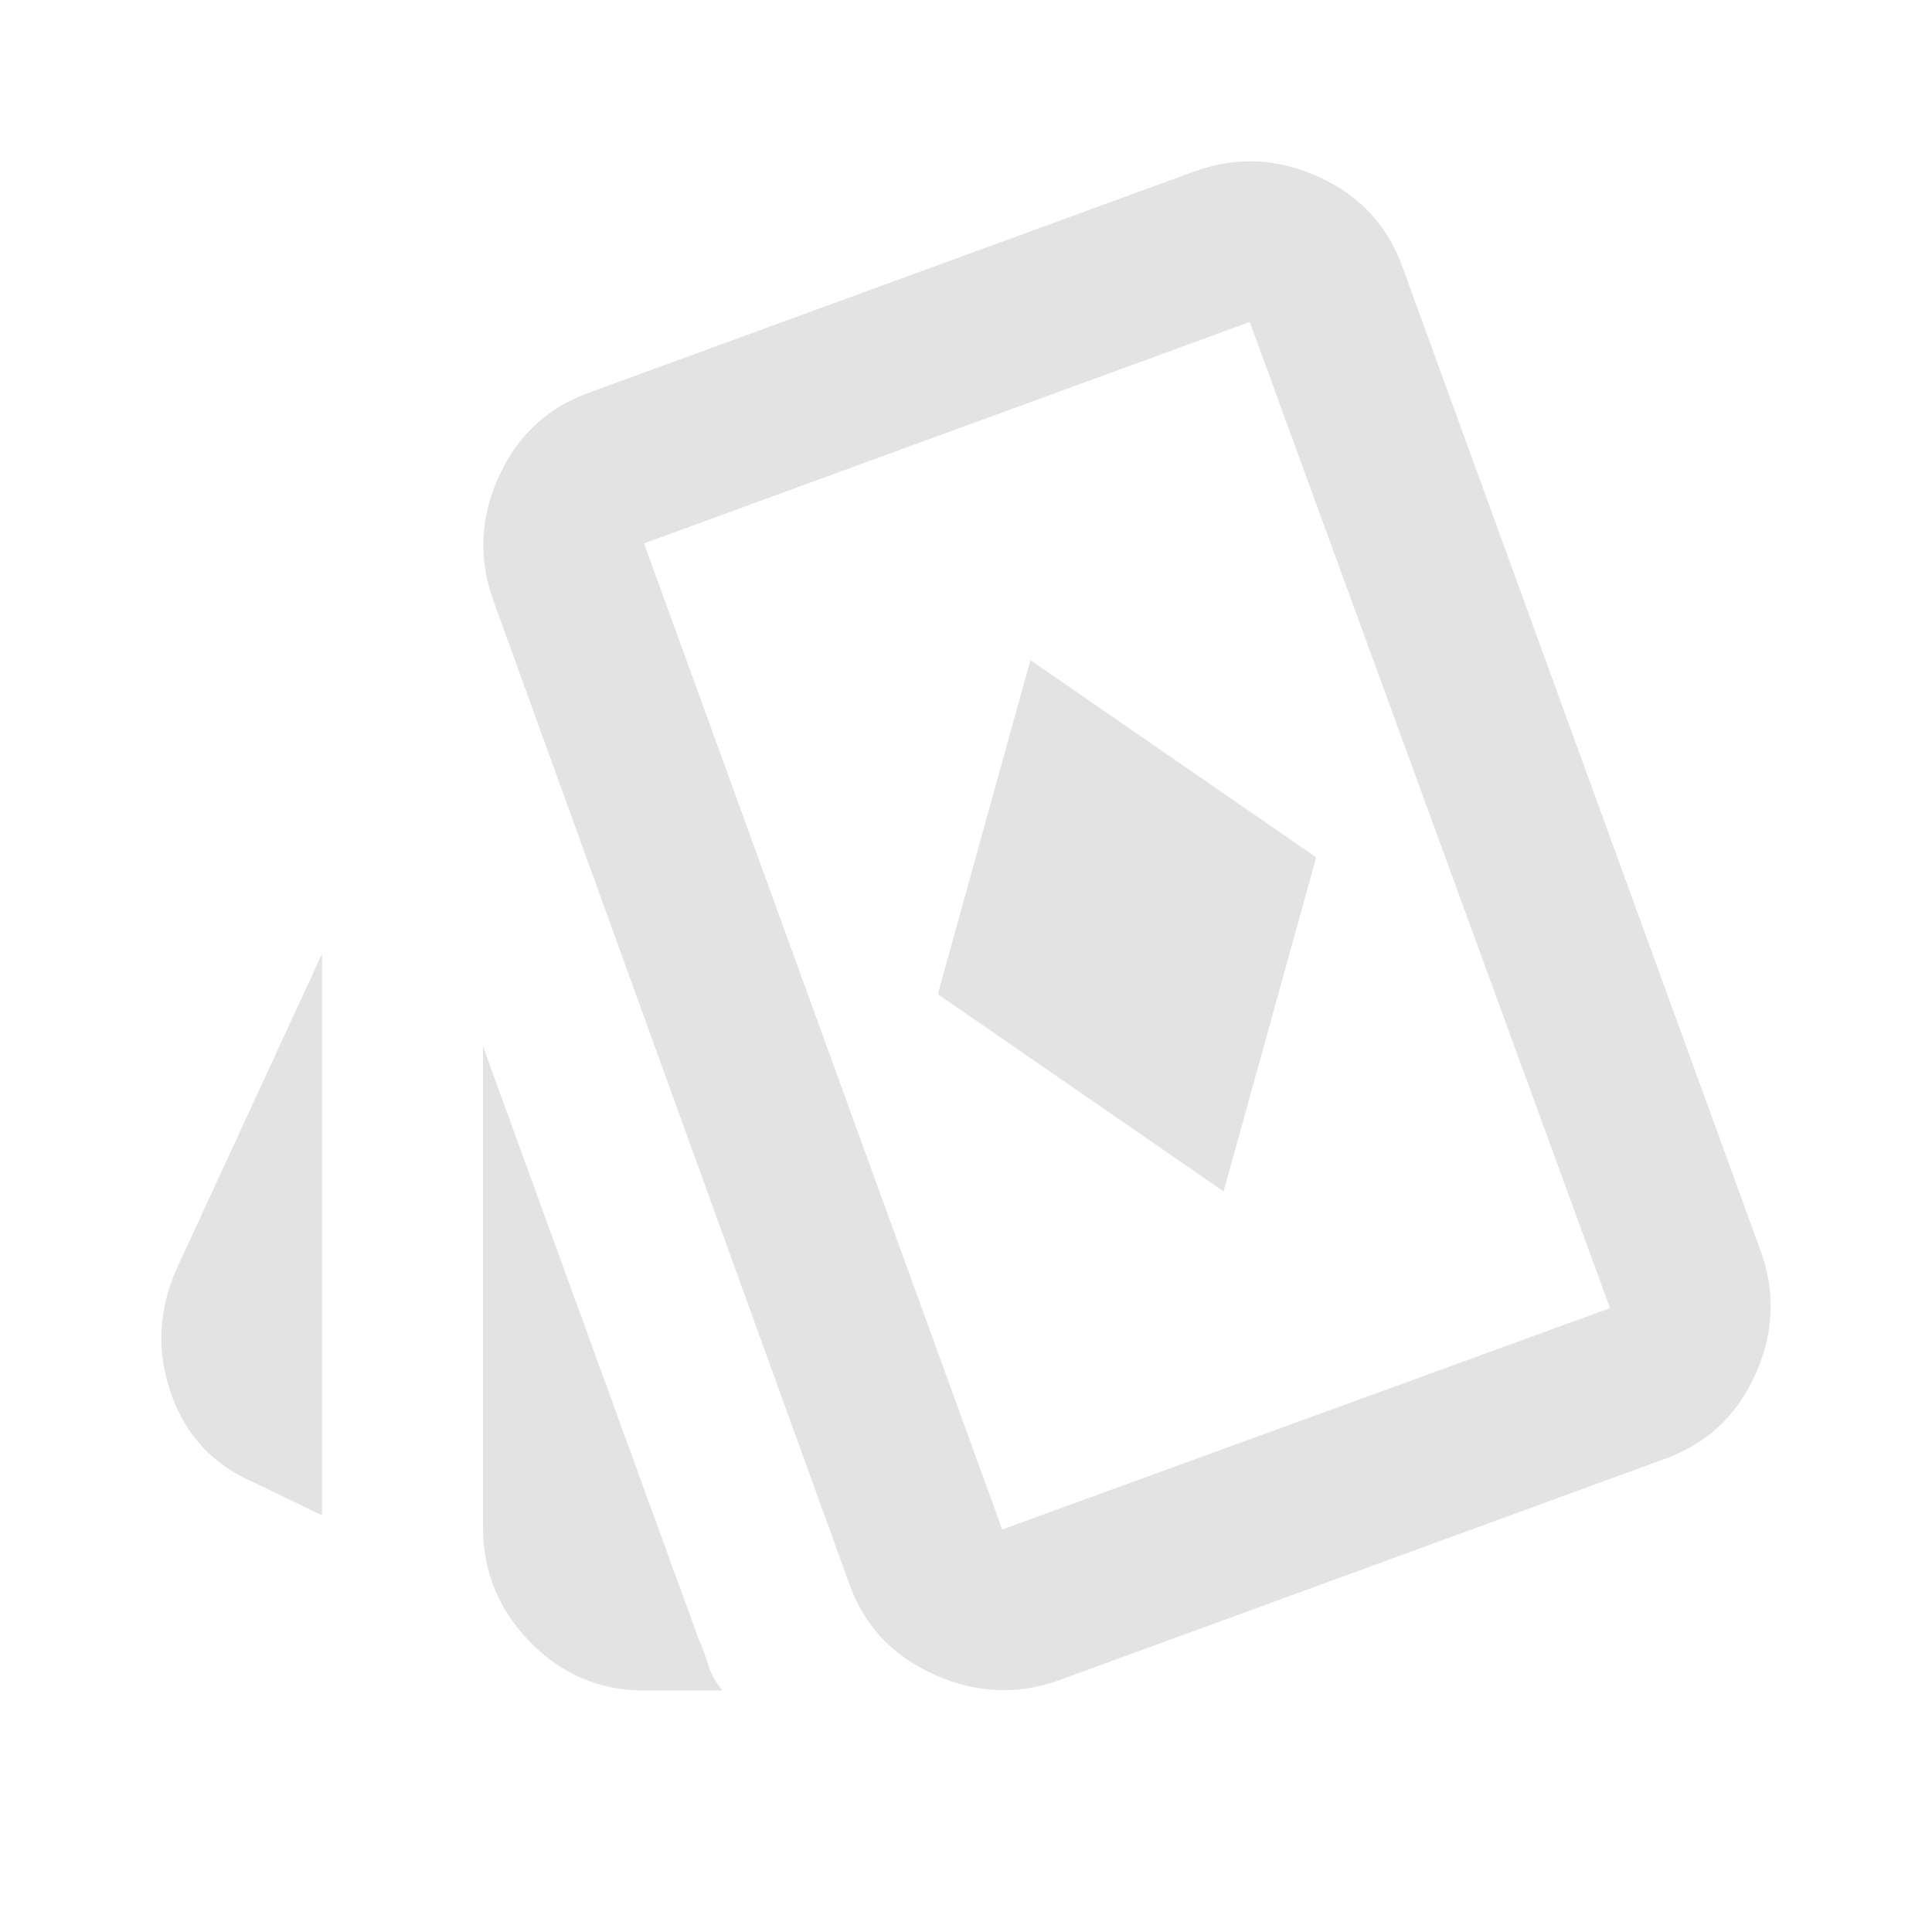
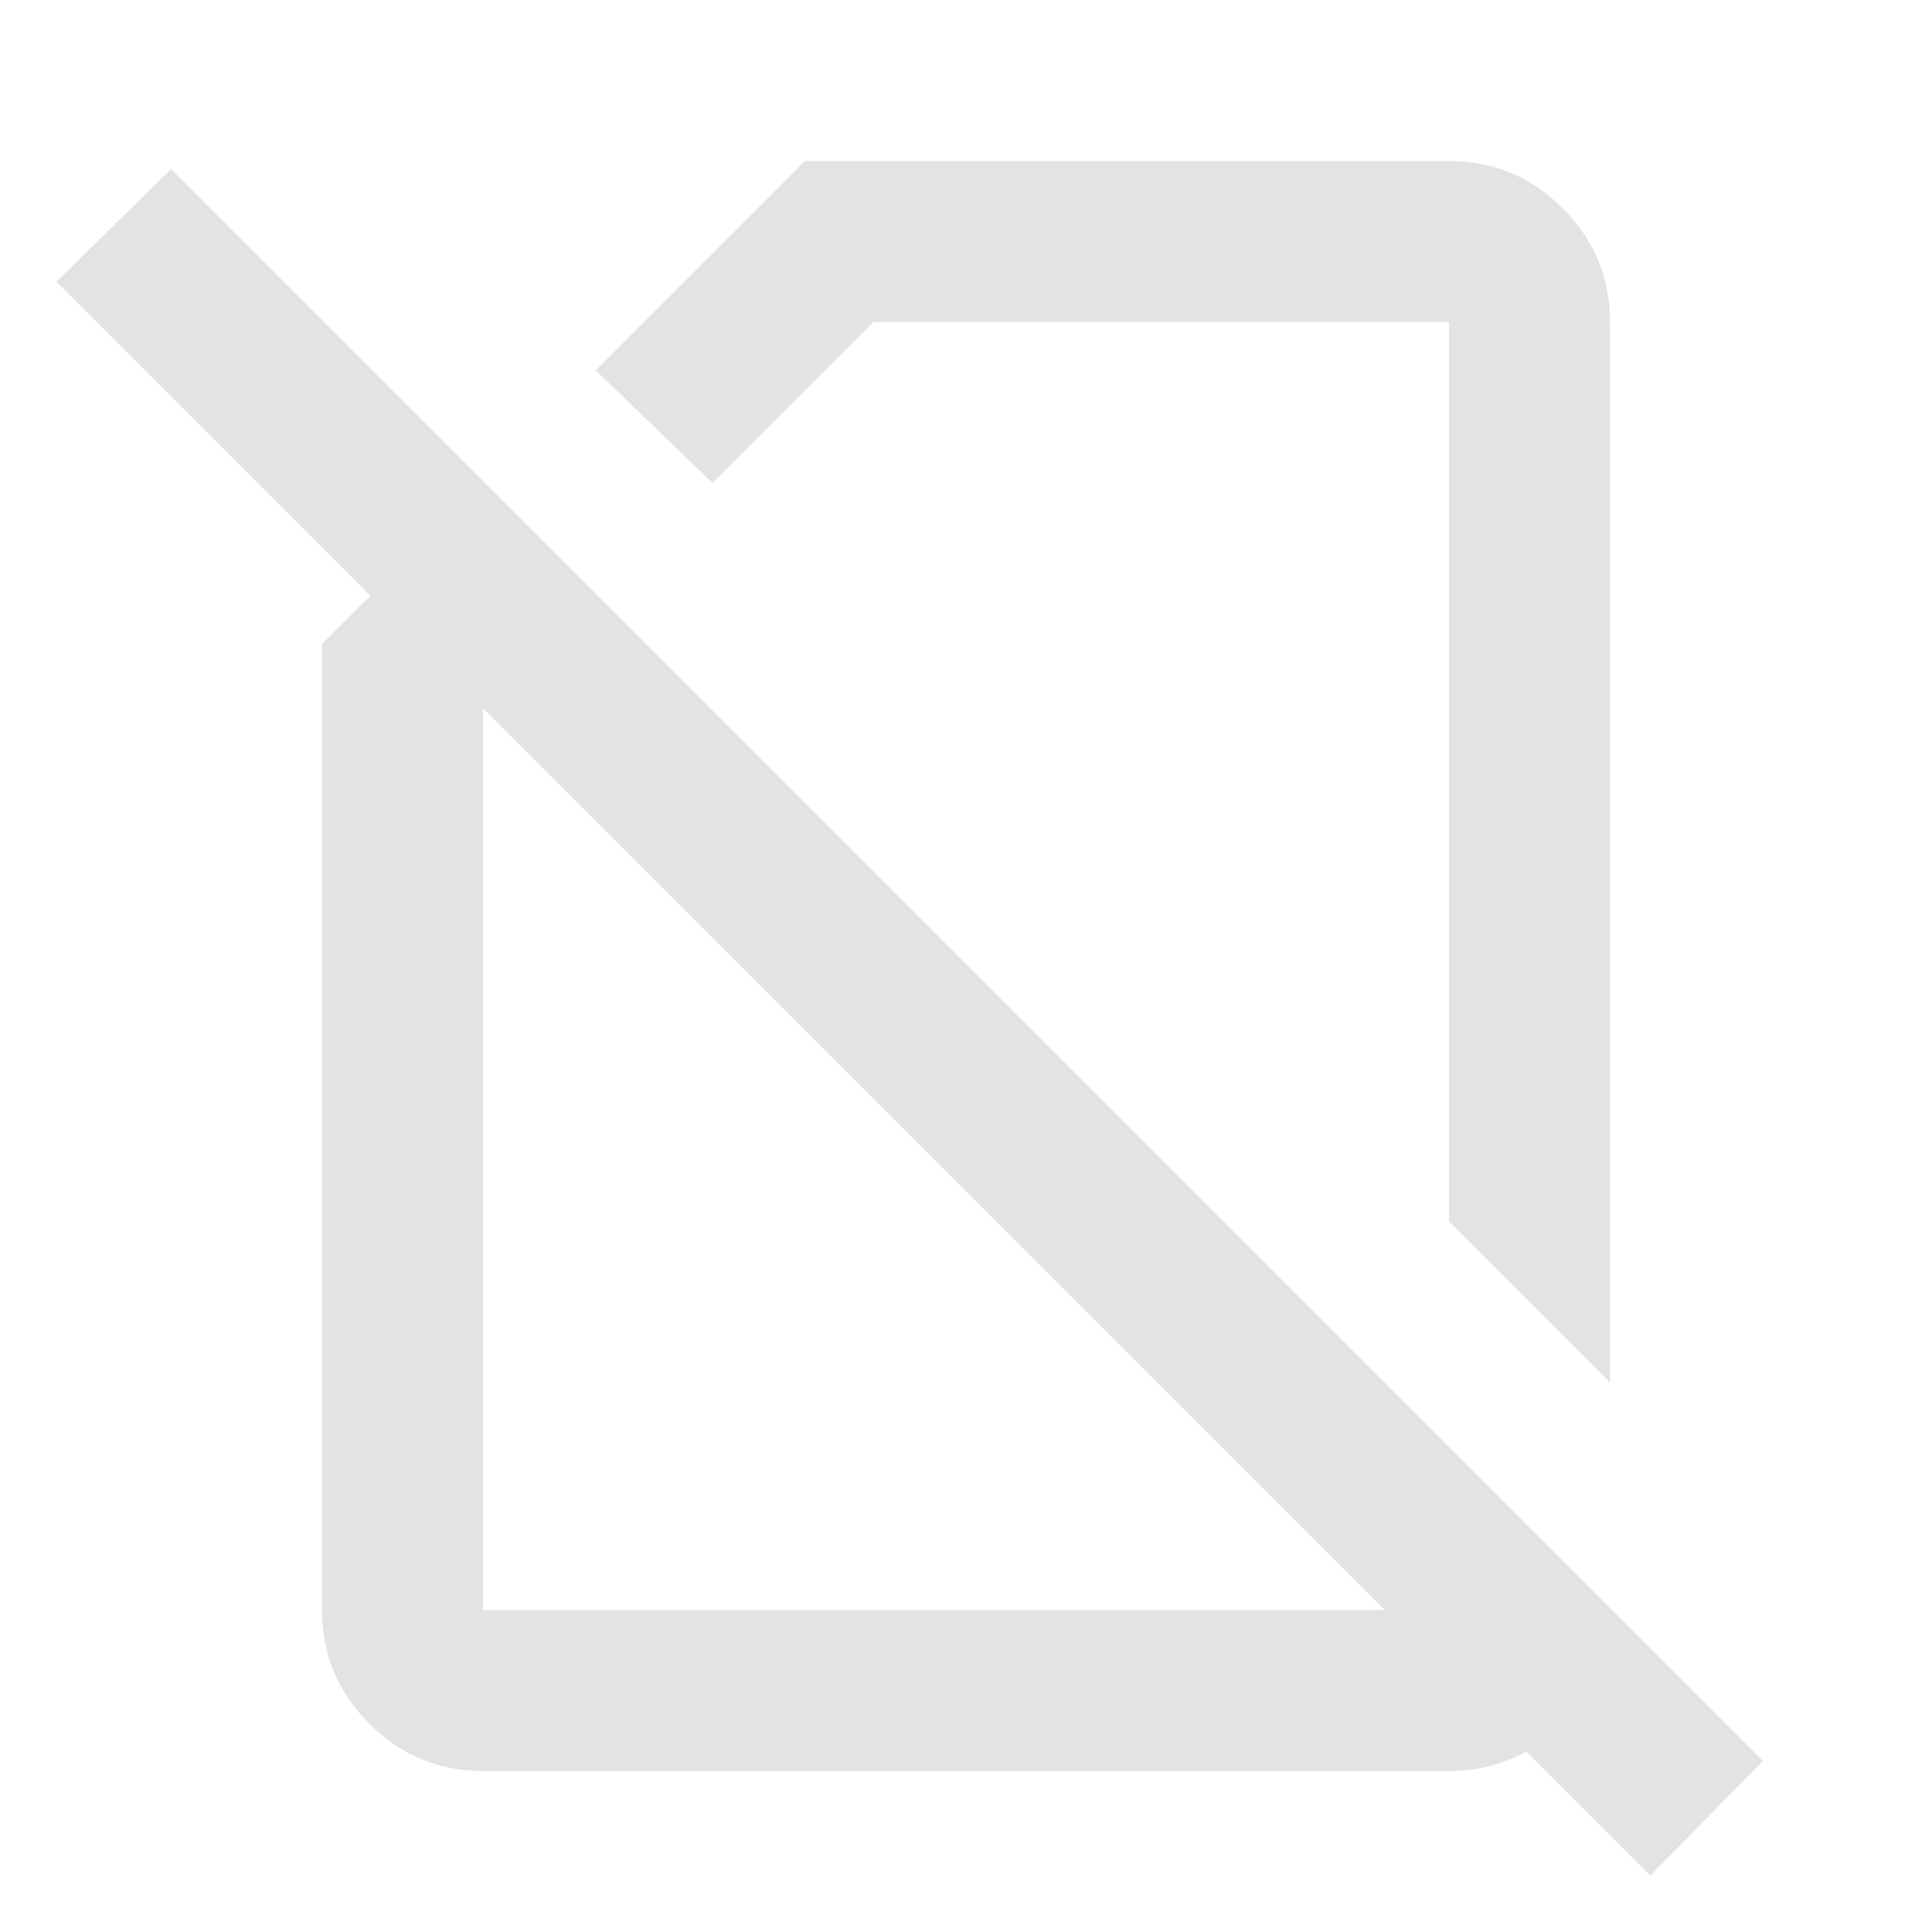
<svg xmlns="http://www.w3.org/2000/svg" height="24px" viewBox="0 -960 960 960" width="24px" fill="#e3e3e3">
-   <path d="m608-368 46-166-142-98-46 166 142 98ZM160-207l-33-16q-31-13-42-44.5t3-62.5l72-156v279Zm160 87q-33 0-56.5-24T240-201v-239l107 294q3 7 5 13.5t7 12.5h-39Zm206-5q-31 11-62-3t-42-45L245-662q-11-31 3-61.5t45-41.5l301-110q31-11 61.5 3t41.5 45l178 489q11 31-3 61.5T827-235L526-125Zm-28-75 302-110-179-490-301 110 178 490Zm62-300Z" />
+   <path d="m800-273-80-80v-447H434l-80 80-58-56 104-104h320q33 0 56.5 23.5T800-800v527Zm20 245L240-608v448h480v-81l80 80v1q0 33-23.5 56.5T720-80H240q-33 0-56.5-23.5T160-160v-480l24-24L28-820l57-56L876-85l-56 57ZM541-533Zm-75 152Z" />
</svg>
